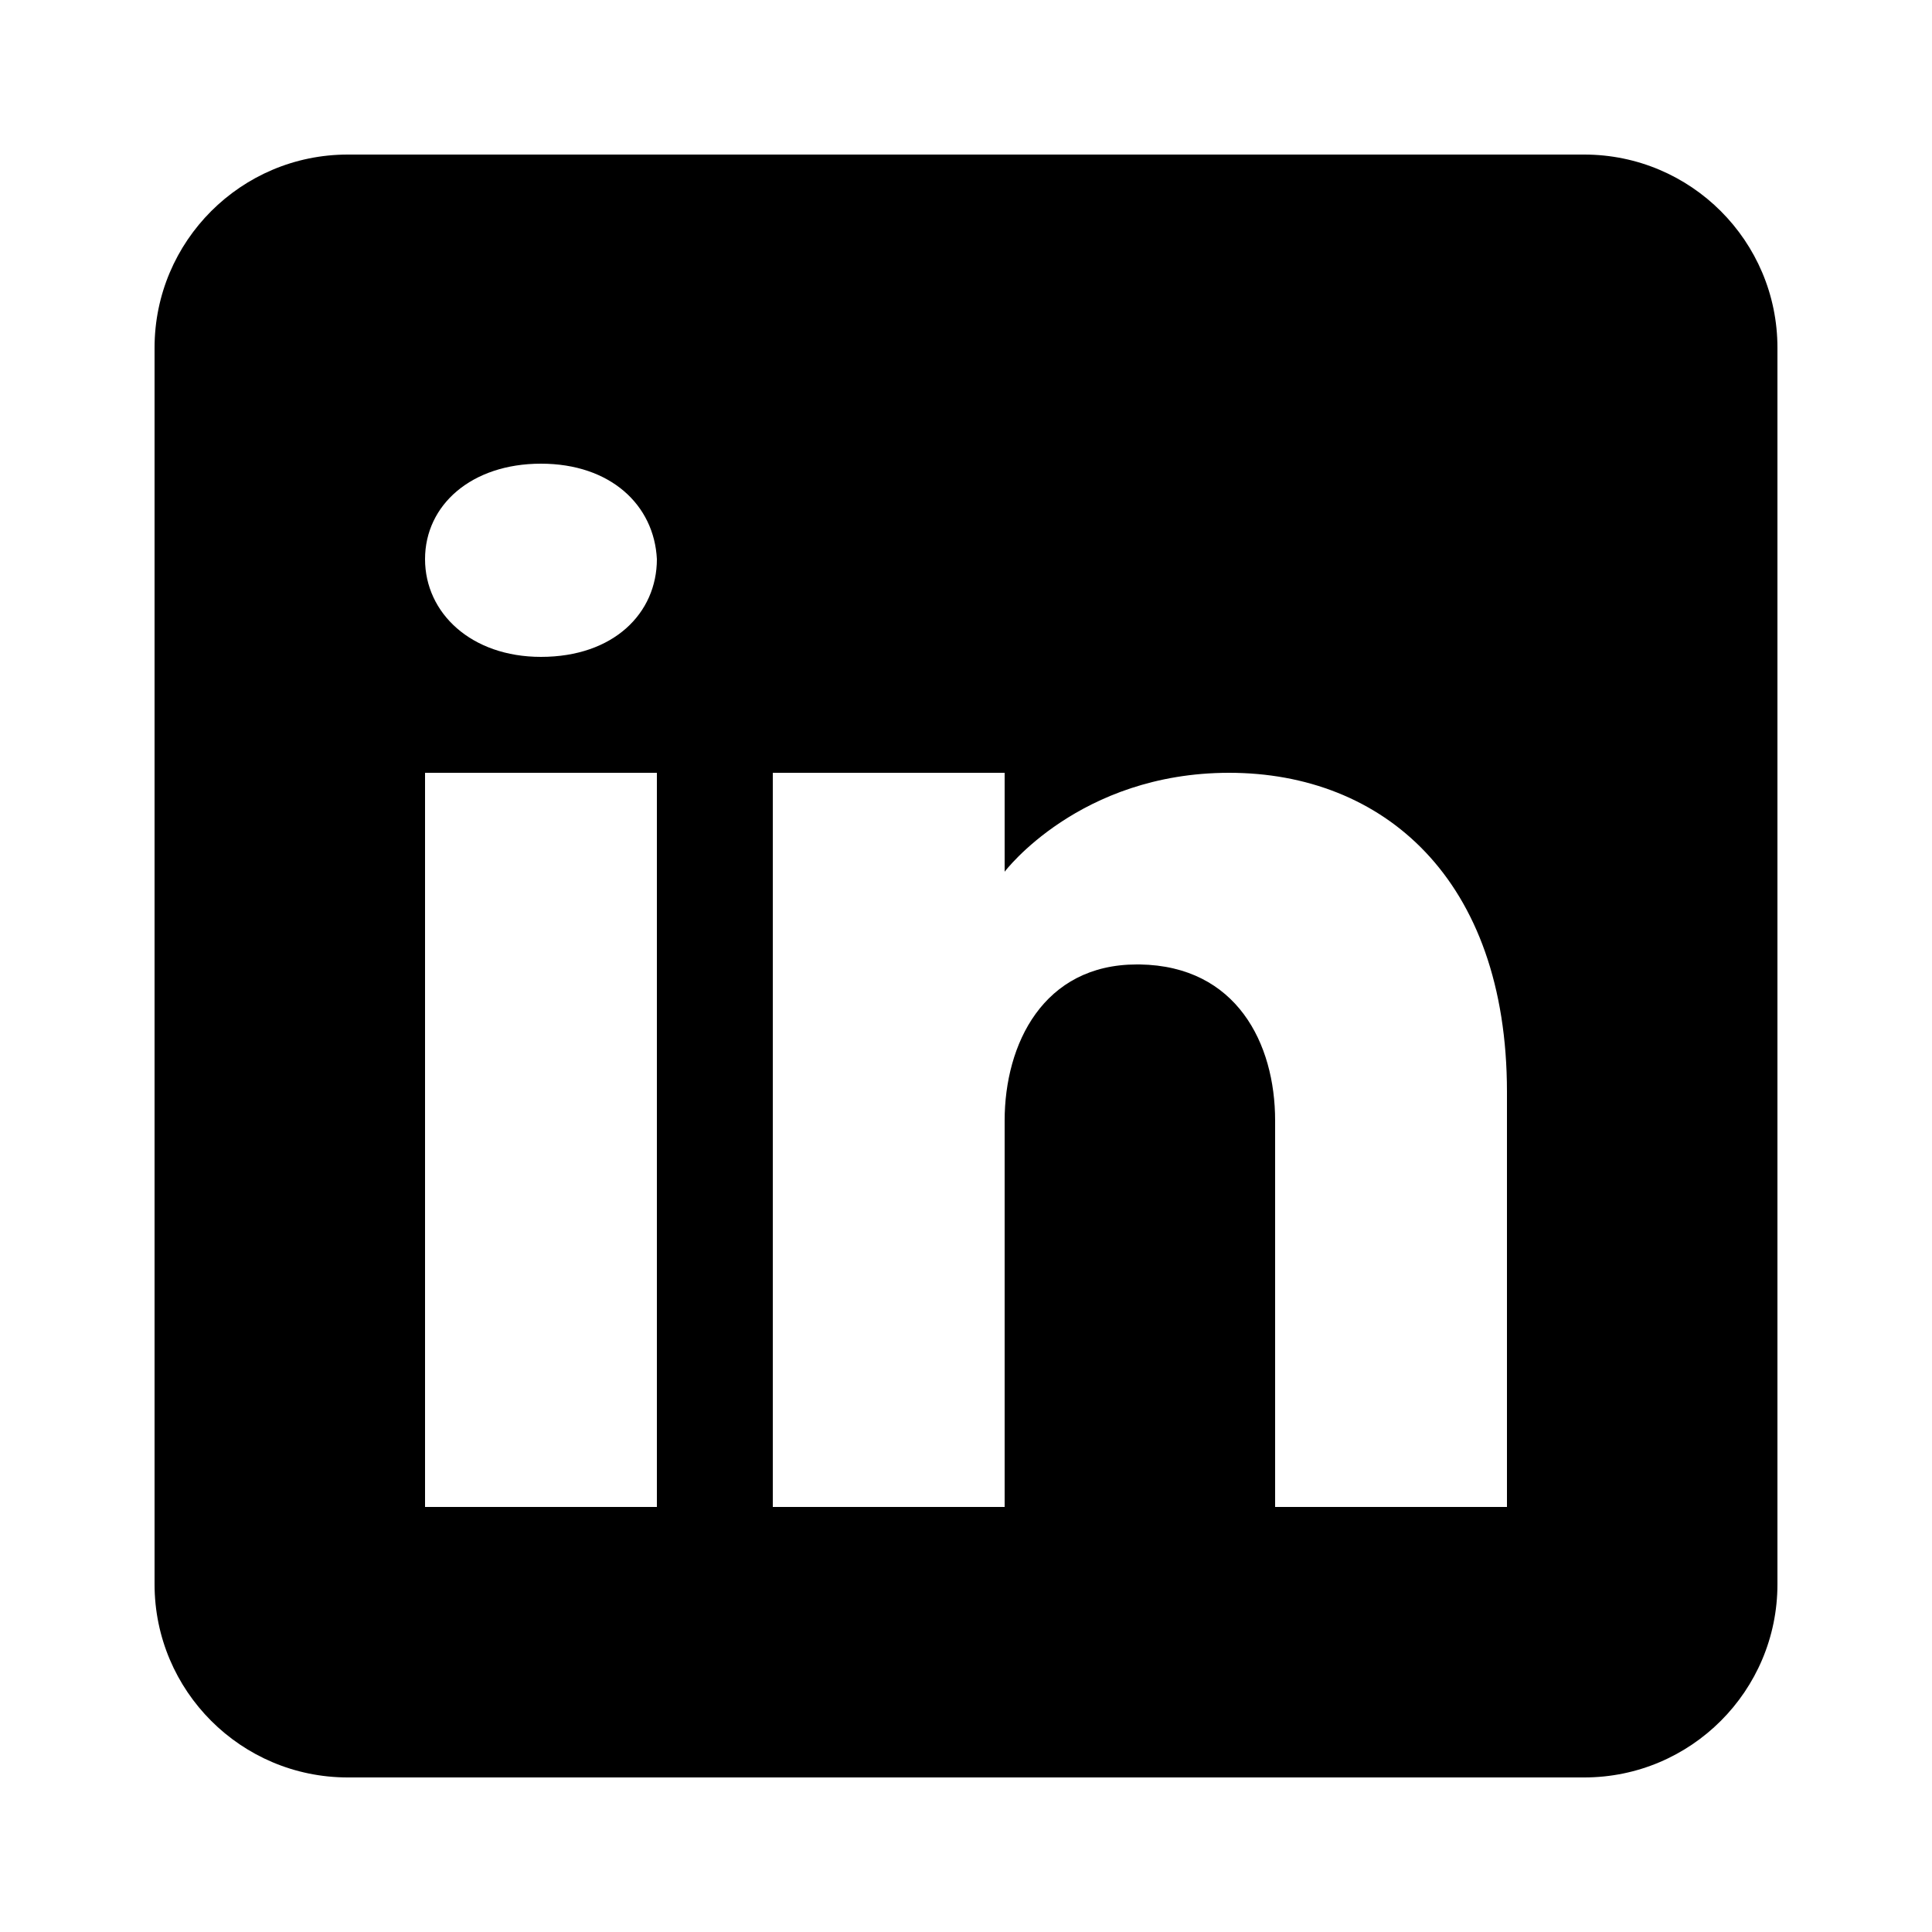
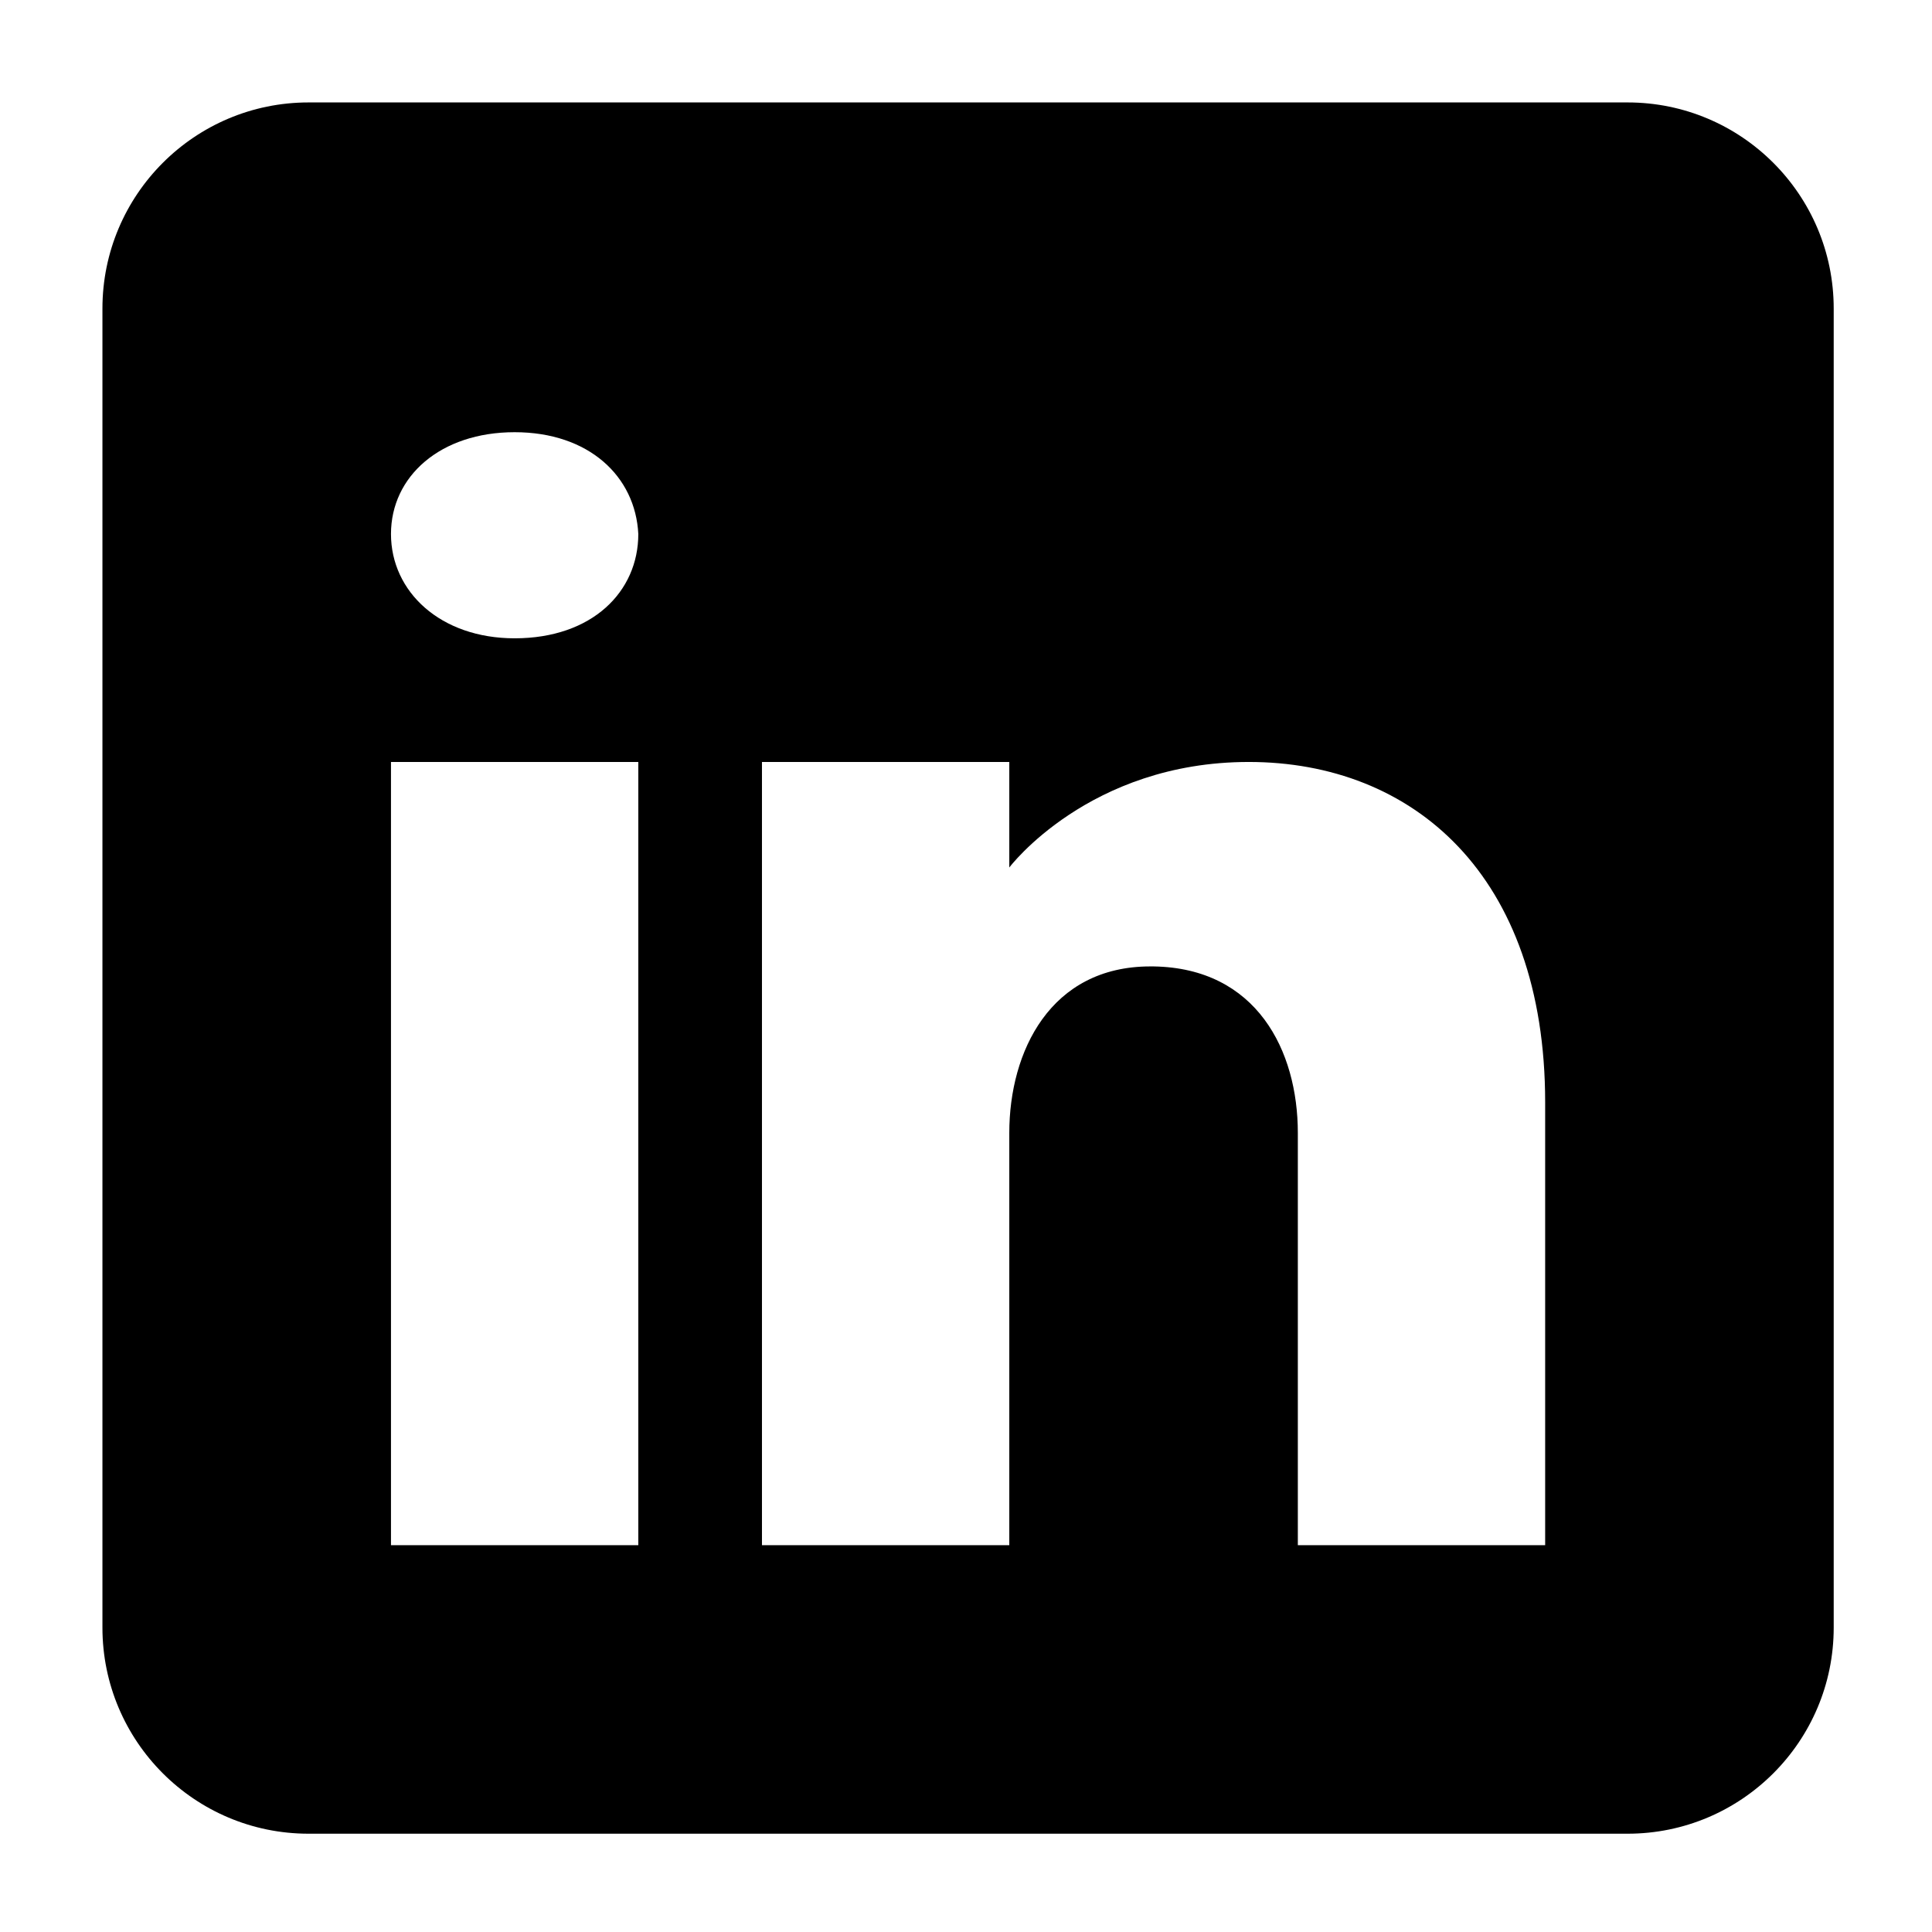
- <svg xmlns="http://www.w3.org/2000/svg" viewBox="0 0 50 50" width="50px" height="50px">
-   <path d="M41,4H9C6.24,4,4,6.24,4,9v32c0,2.76,2.24,5,5,5h32c2.76,0,5-2.24,5-5V9C46,6.24,43.76,4,41,4z M17,20v19h-6V20H17z M11,14.47c0-1.4,1.2-2.47,3-2.47s2.93,1.07,3,2.47c0,1.4-1.12,2.53-3,2.53C12.2,17,11,15.87,11,14.47z M39,39h-6c0,0,0-9.26,0-10 c0-2-1-4-3.5-4.04h-0.08C27,24.96,26,27.02,26,29c0,0.91,0,10,0,10h-6V20h6v2.56c0,0,1.93-2.56,5.81-2.56 c3.97,0,7.19,2.73,7.19,8.26V39z" />
+ <svg xmlns="http://www.w3.org/2000/svg" width="100%" height="100%" viewBox="0 0 20 20" version="1.1" xml:space="preserve" style="fill-rule:evenodd;clip-rule:evenodd;stroke-linejoin:round;stroke-miterlimit:2;">
+   <g transform="matrix(0.426716,0,0,0.426716,-0.646464,-0.646464)">
+     <path d="M41,4L9,4C6.24,4 4,6.24 4,9L4,41C4,43.76 6.24,46 9,46L41,46C43.76,46 46,43.76 46,41L46,9C46,6.24 43.76,4 41,4ZM17,20L17,39L11,39L11,20L17,20ZM11,14.47C11,13.07 12.2,12 14,12C15.8,12 16.93,13.07 17,14.47C17,15.87 15.88,17 14,17C12.2,17 11,15.87 11,14.47ZM39,39L33,39L33,29C33,27 32,25 29.5,24.96L29.42,24.96C27,24.96 26,27.02 26,29L26,39L20,39L20,20L26,20L26,22.56C26,22.56 27.93,20 31.81,20C35.78,20 39,22.73 39,28.26L39,39Z" style="fill-rule:nonzero;" />
+   </g>
</svg>
